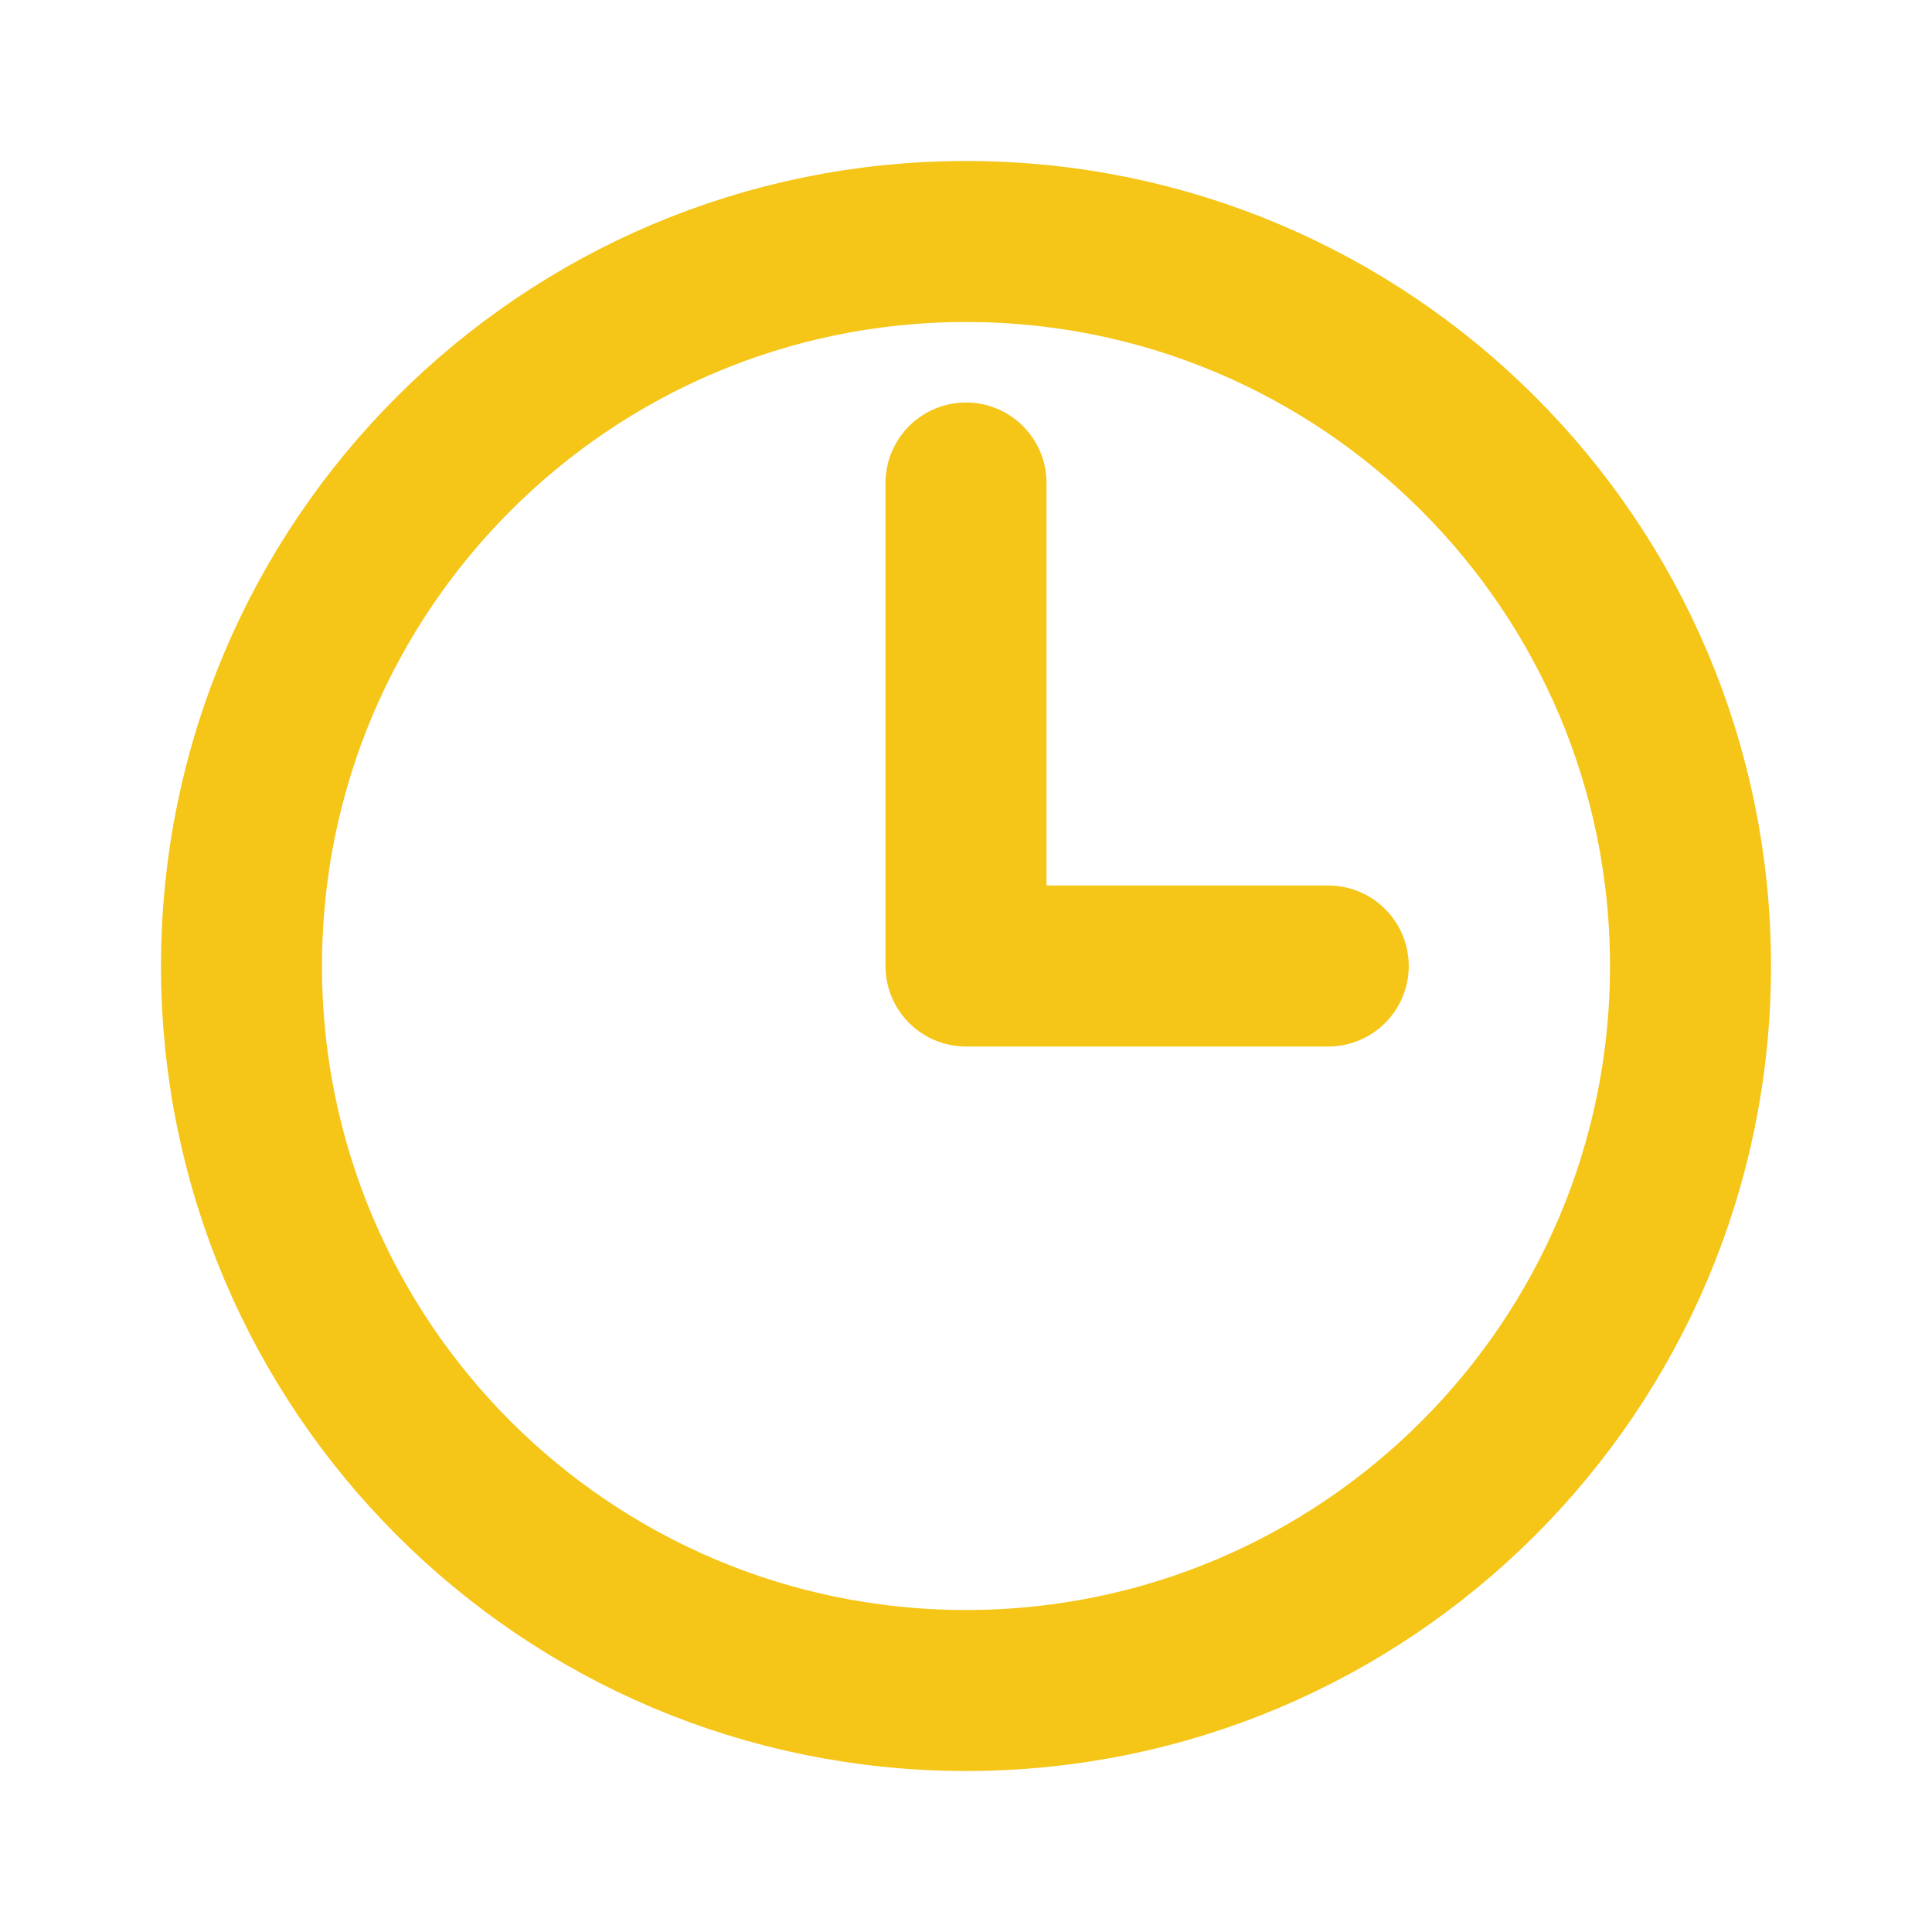
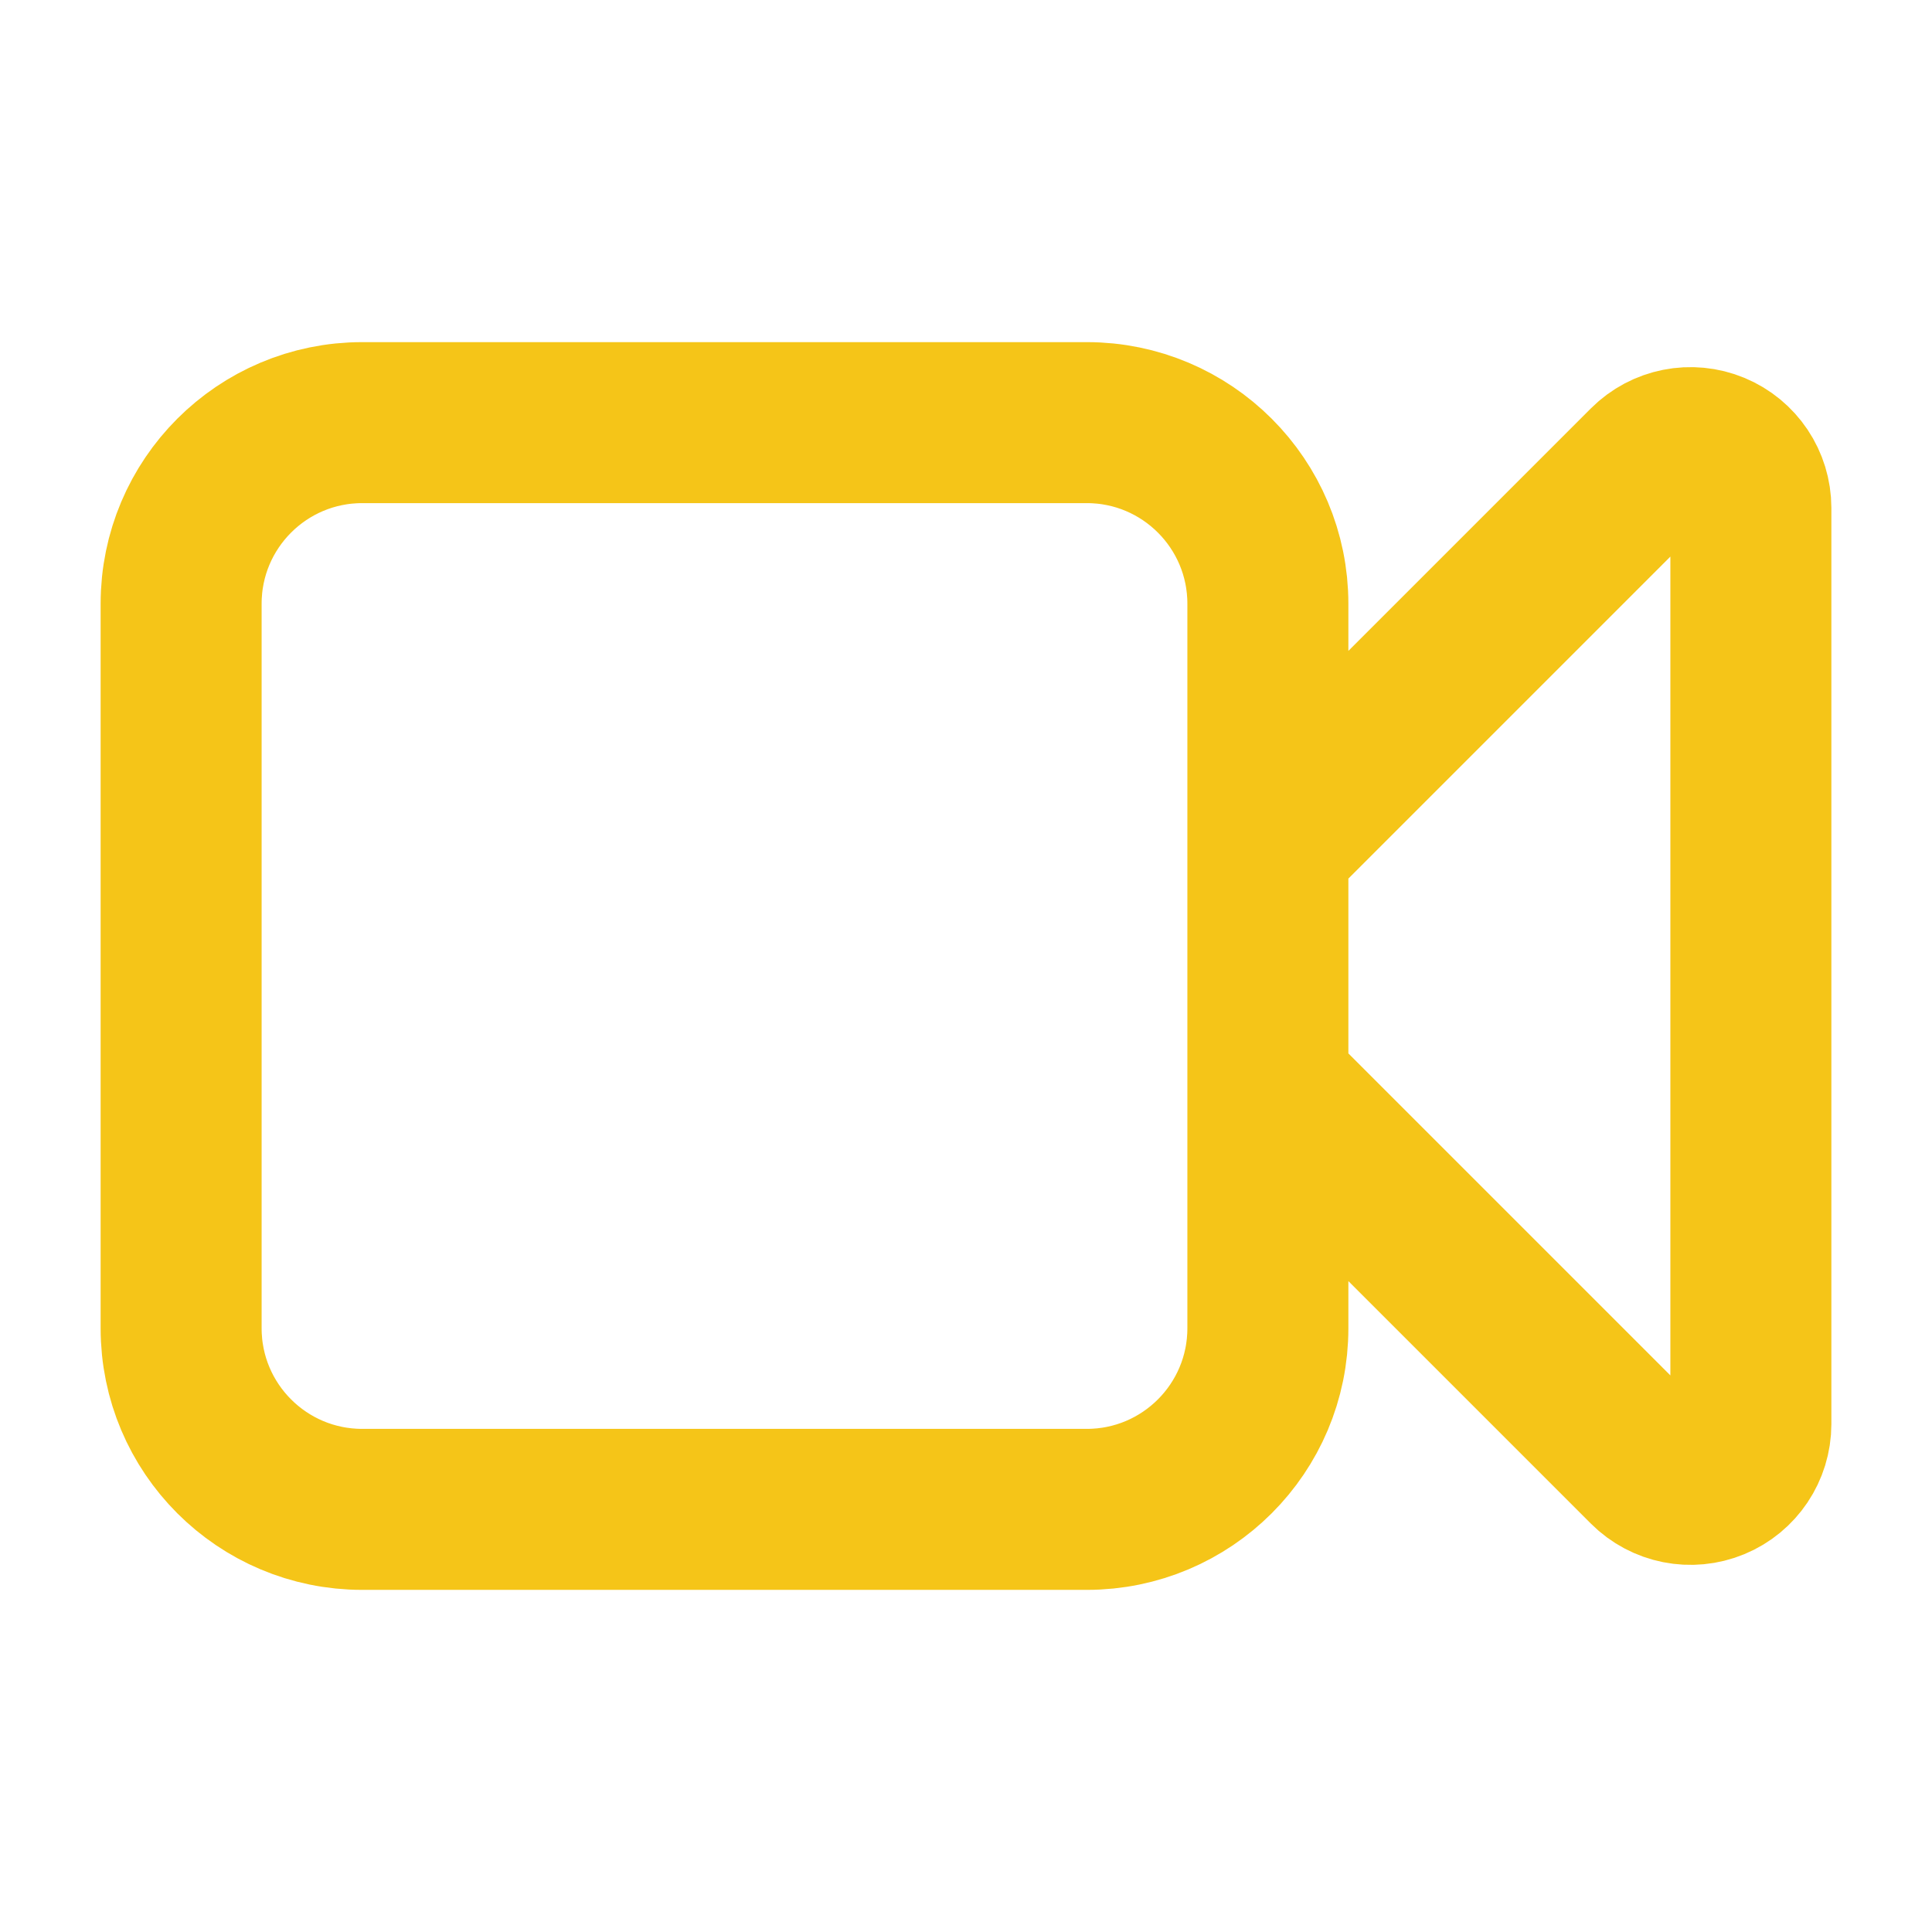
<svg xmlns="http://www.w3.org/2000/svg" viewBox="0 0 24 24" fill="none" stroke="#f5c518" stroke-width="2" stroke-linecap="round" stroke-linejoin="round">
-   <path d="M12 6v6h4.5m4.5 0a9 9 0 1 1-18 0 9 9 0 0 1 18 0Z" />
+   <path d="m15.75 10.5 4.72-4.72a.75.75 0 0 1 1.28.53v11.38a.75.75 0 0 1-1.28.53l-4.72-4.72M4.5 18.75h9a2.25 2.25 0 0 0 2.25-2.25v-9a2.25 2.25 0 0 0-2.25-2.25h-9A2.25 2.25 0 0 0 2.25 7.5v9a2.25 2.25 0 0 0 2.25 2.25Z" />
</svg>
